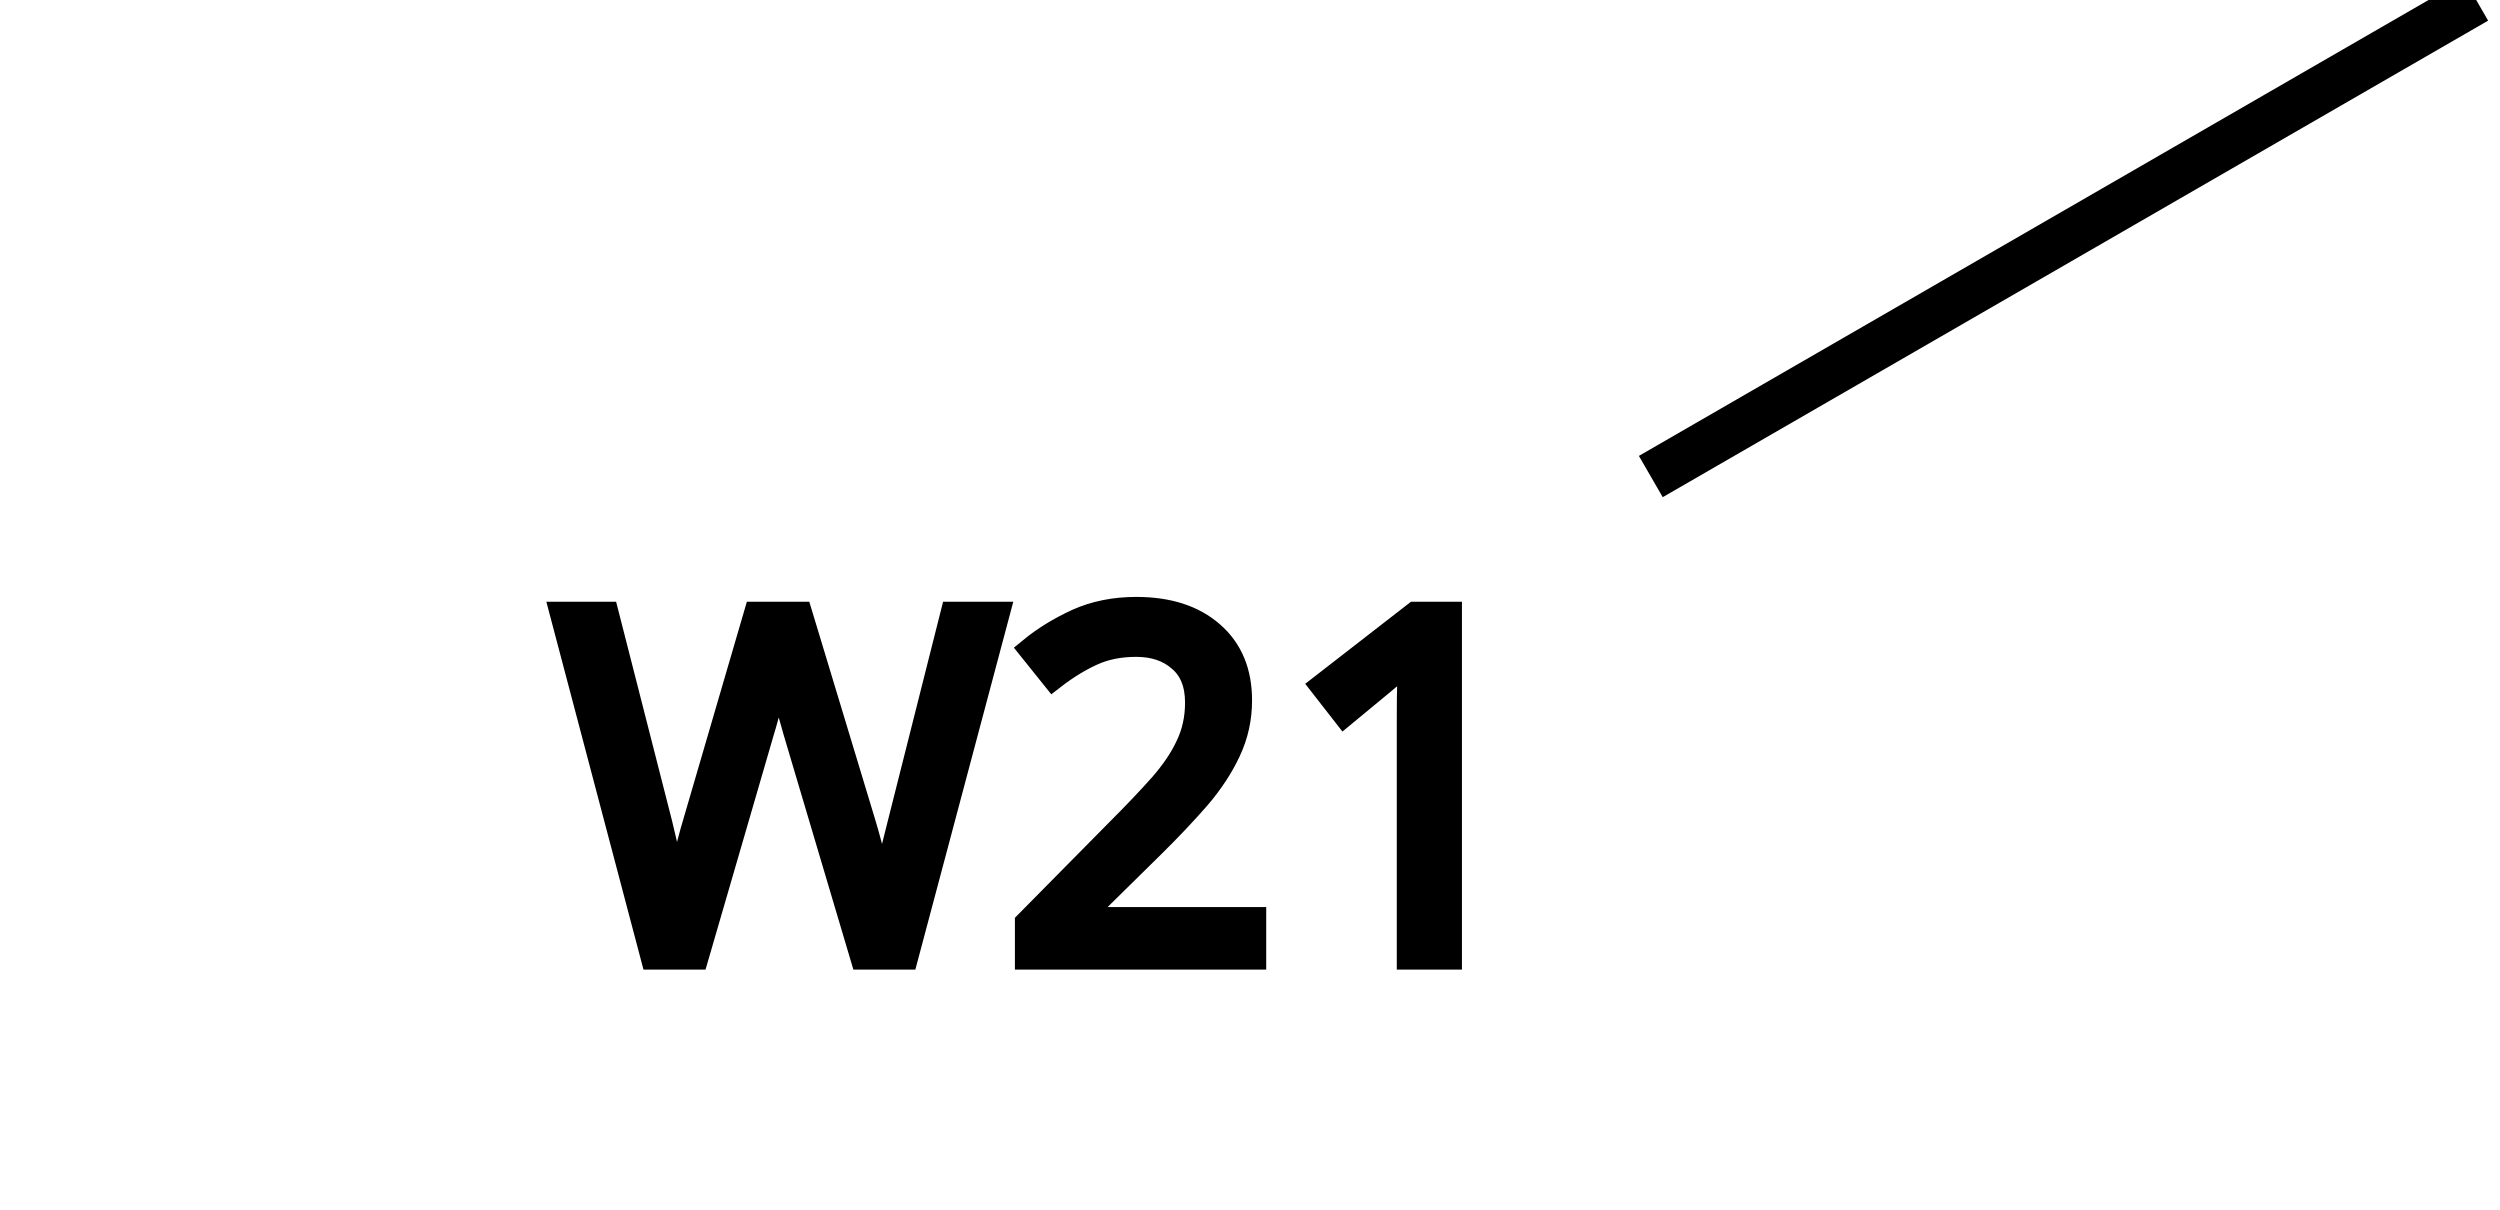
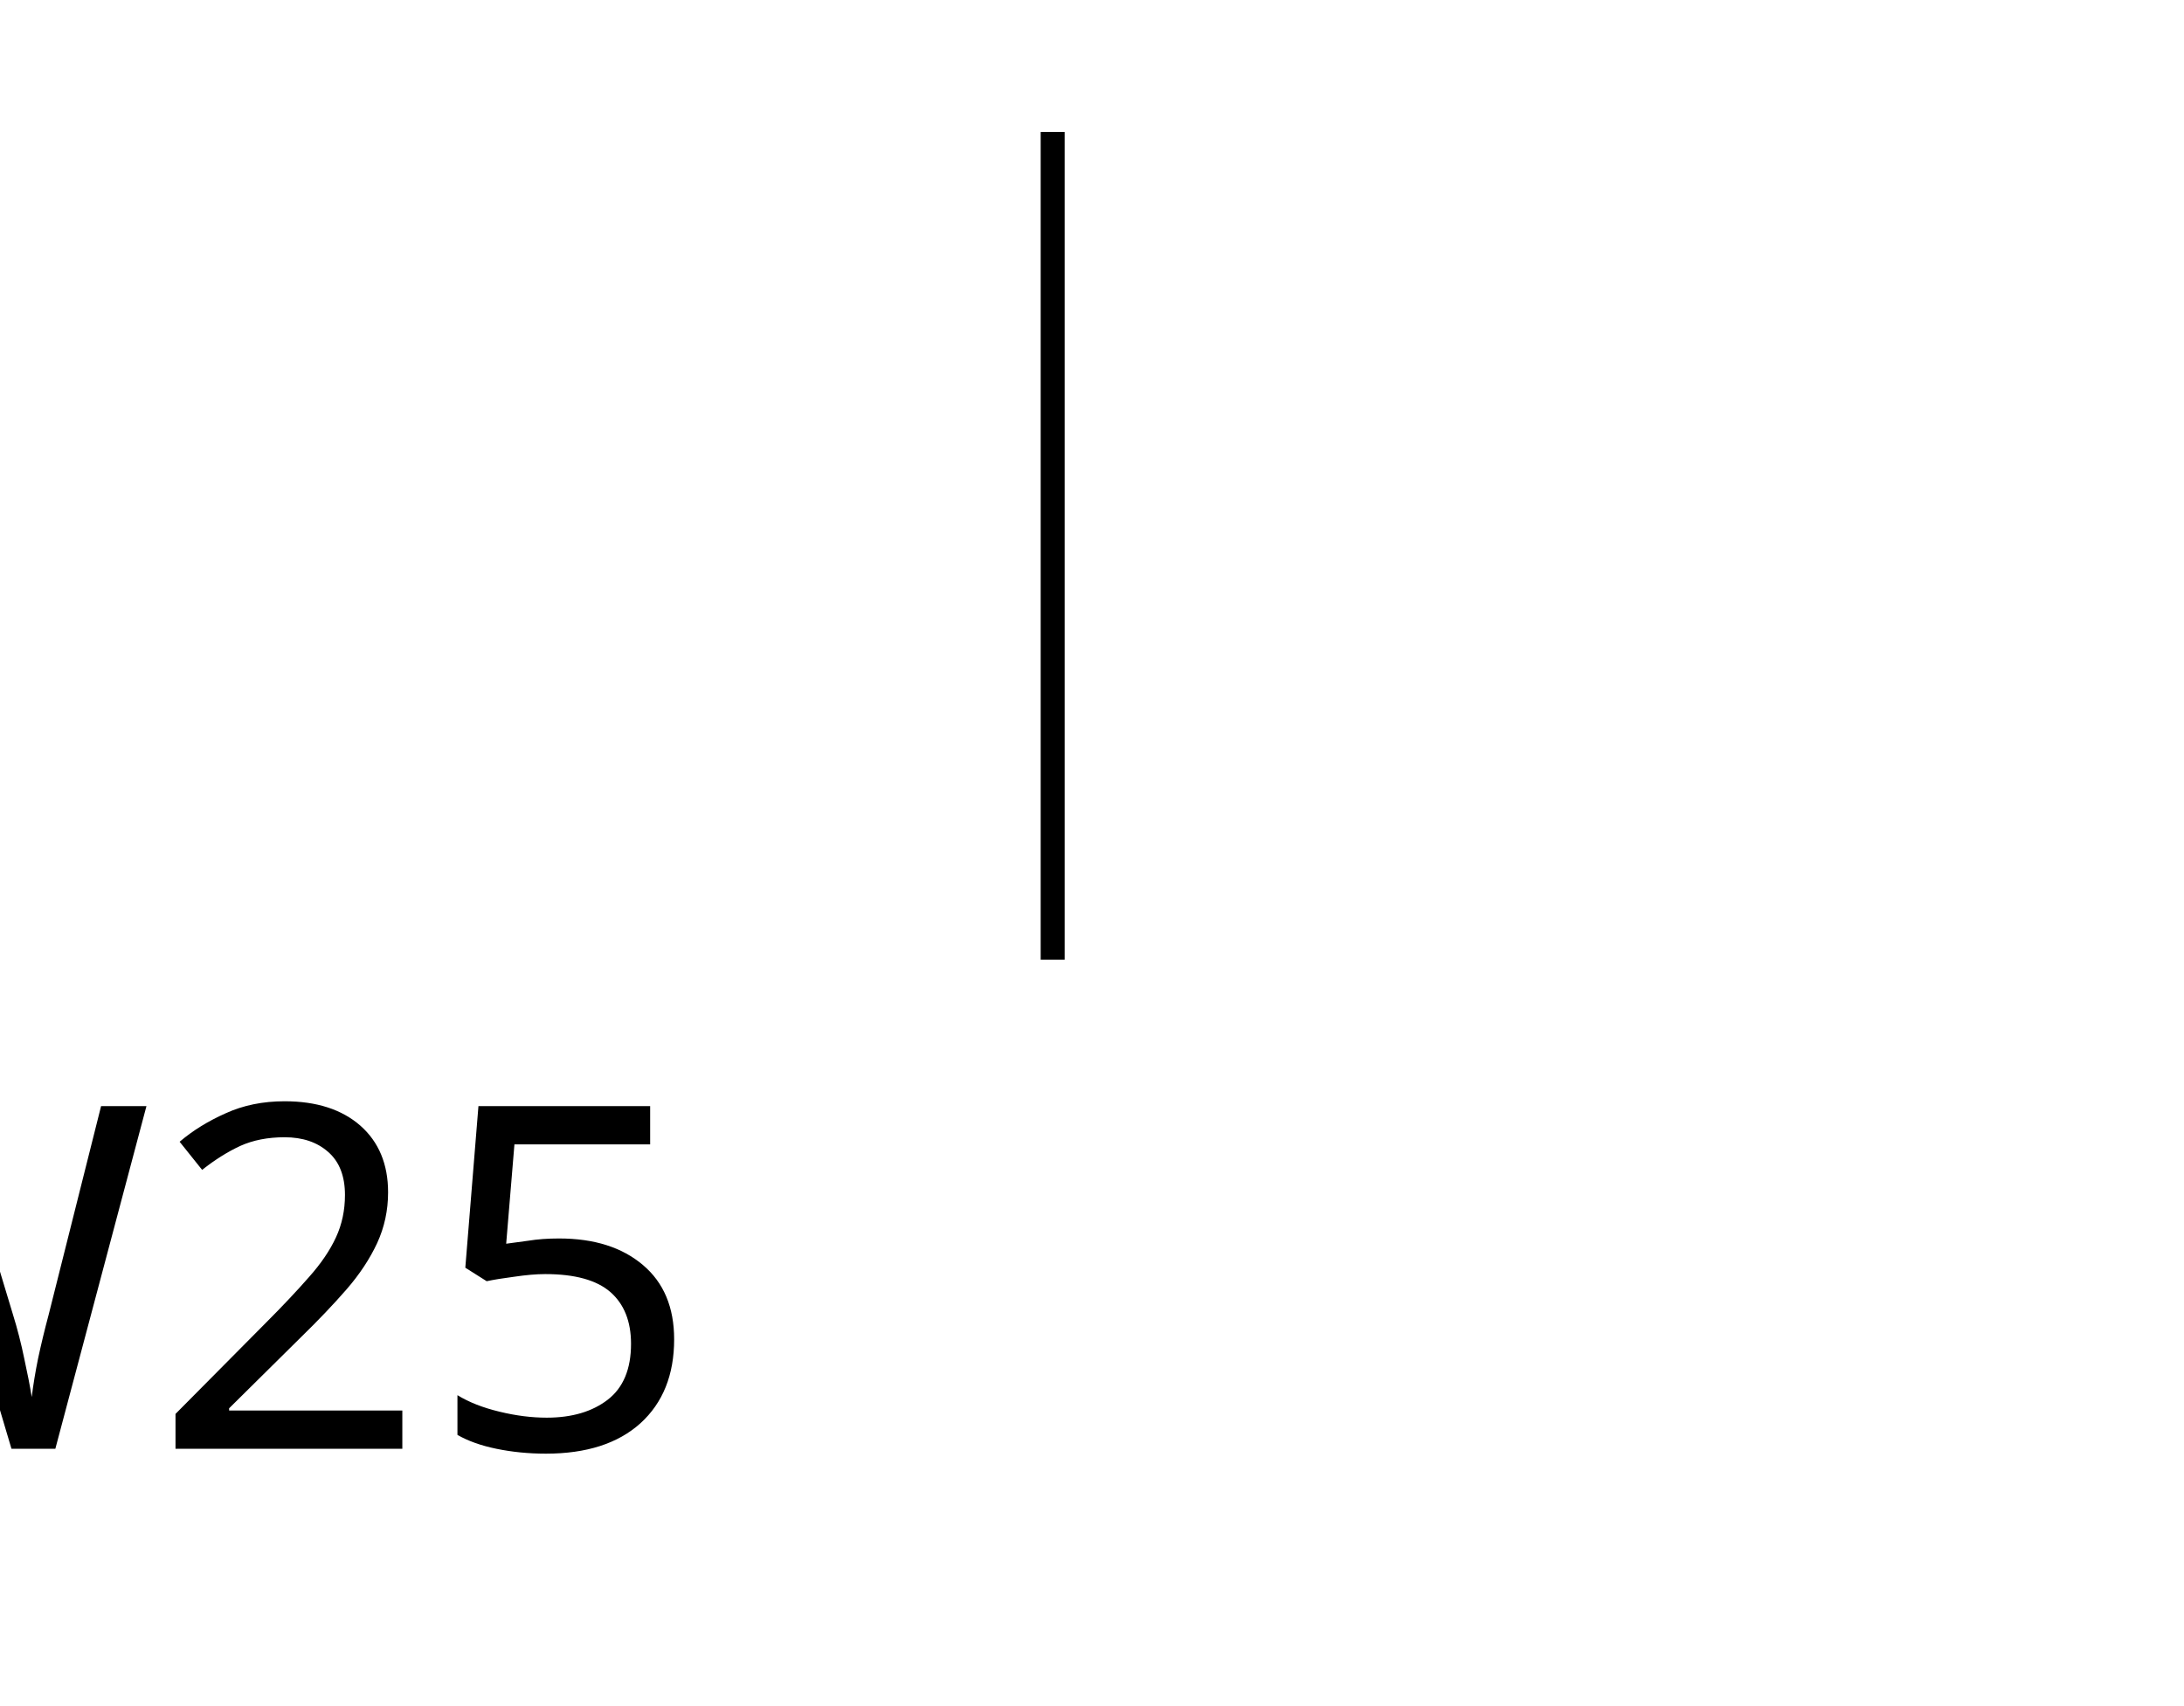
<svg xmlns="http://www.w3.org/2000/svg" width="100%" height="100%" preserveAspectRatio="xMidYMid" version="1.1">
  <defs id="defs4">
    <linearGradient x1="0%" y1="0%" x2="100%" y2="0%" gradientUnits="objectBoundingBox" id="linearGradient6303" paint="solid">
      <stop offset="0%" stop-color="#000000" stop-opacity="1" id="stop6305" />
    </linearGradient>
    <clipPath clipPathUnits="userSpaceOnUse" id="clipPath254">
      <path d="M540.96 769.8 L540.96 210.96 L54 210.96 L54 769.8 L540.96 769.8 z" clip-rule="evenOdd" id="path256" connector-curvature="0" />
    </clipPath>
  </defs>
-   <namedview id="base" pagecolor="#ffffff" bordercolor="#666666" borderopacity="1.0" pageopacity="0.0" pageshadow="2" zoom="2" cx="373.094" cy="935.741" document-units="px" current-layer="layer1" showgrid="true" objecttolerance="10" gridtolerance="10" window-width="1920" window-height="1017" window-x="-8" window-y="-8" window-maximized="1" object-nodes="true" snap-smooth-nodes="true" snap-midpoints="false" snap-intersection-paths="false" object-paths="false" snap-nodes="true">
+   <namedview id="base" pagecolor="#ffffff" bordercolor="#666666" borderopacity="1.0" pageopacity="0.0" pageshadow="2" zoom="2" cx="590.897" cy="946.322" document-units="px" current-layer="svg2" showgrid="true" objecttolerance="10" gridtolerance="10" window-width="1920" window-height="1017" window-x="-8" window-y="-8" window-maximized="1" object-nodes="true" snap-smooth-nodes="true" snap-midpoints="false" snap-intersection-paths="false" object-paths="false" snap-nodes="true">
    <grid id="grid4136" type="axonomgrid" units="px" empspacing="5" spacingy="20" />
  </namedview>
-   <g transform="matrix(1, 0, 0, 1, -294.4486, -122.3622)" id="g4776" stroke="#000000" style="fill:#000000;">
-     <text xml:space="preserve" x="317.777" y="162.556" letter-spacing="0px" word-spacing="0px" id="text4203" stroke-width="1px" font-family="sans-serif" font-size="20.211px" font-style="normal" font-weight="400" linespacing="125%" line-height="125%">
-       <tspan x="317.777" y="162.556" id="tspan4205" role="line">W21</tspan>
+   <g transform="matrix(1, 0, 0, 1, -804.8342, -162.3622)" id="g5075" stroke="#000000" style="fill:#000000;">
+     <text xml:space="preserve" x="847.784" y="222.748" letter-spacing="0px" word-spacing="0px" id="text4219-2" stroke="none" stroke-width="1px" font-family="sans-serif" font-size="20px" font-style="normal" font-weight="400" linespacing="125%" line-height="125%">
+       <tspan text-anchor="middle" x="826.334" y="222.748" id="tspan4221-3" role="line" text-align="center">W25</tspan>
    </text>
-     <path d="M363.731 142.362 C398.372 122.362 398.372 122.362 398.372 122.362" id="path4139-3" fill-rule="evenOdd" stroke-width="2" connector-curvature="0" style="fill:none;" />
-     <rect x="294.449" y="122.362" width="103.923" height="49.393" id="rect4774" stroke-opacity="0" style="fill:none;" />
+     <path d="M848.705 167.862 L848.705 202.362" id="path4143-7-7" fill-rule="evenOdd" nodetypes="cc" connector-curvature="0" style="fill:none;" />
+     <rect x="814.064" y="162.362" width="69.282" height="70.1" id="rect5073" stroke-opacity="0" style="fill:none;" />
  </g>
</svg>
